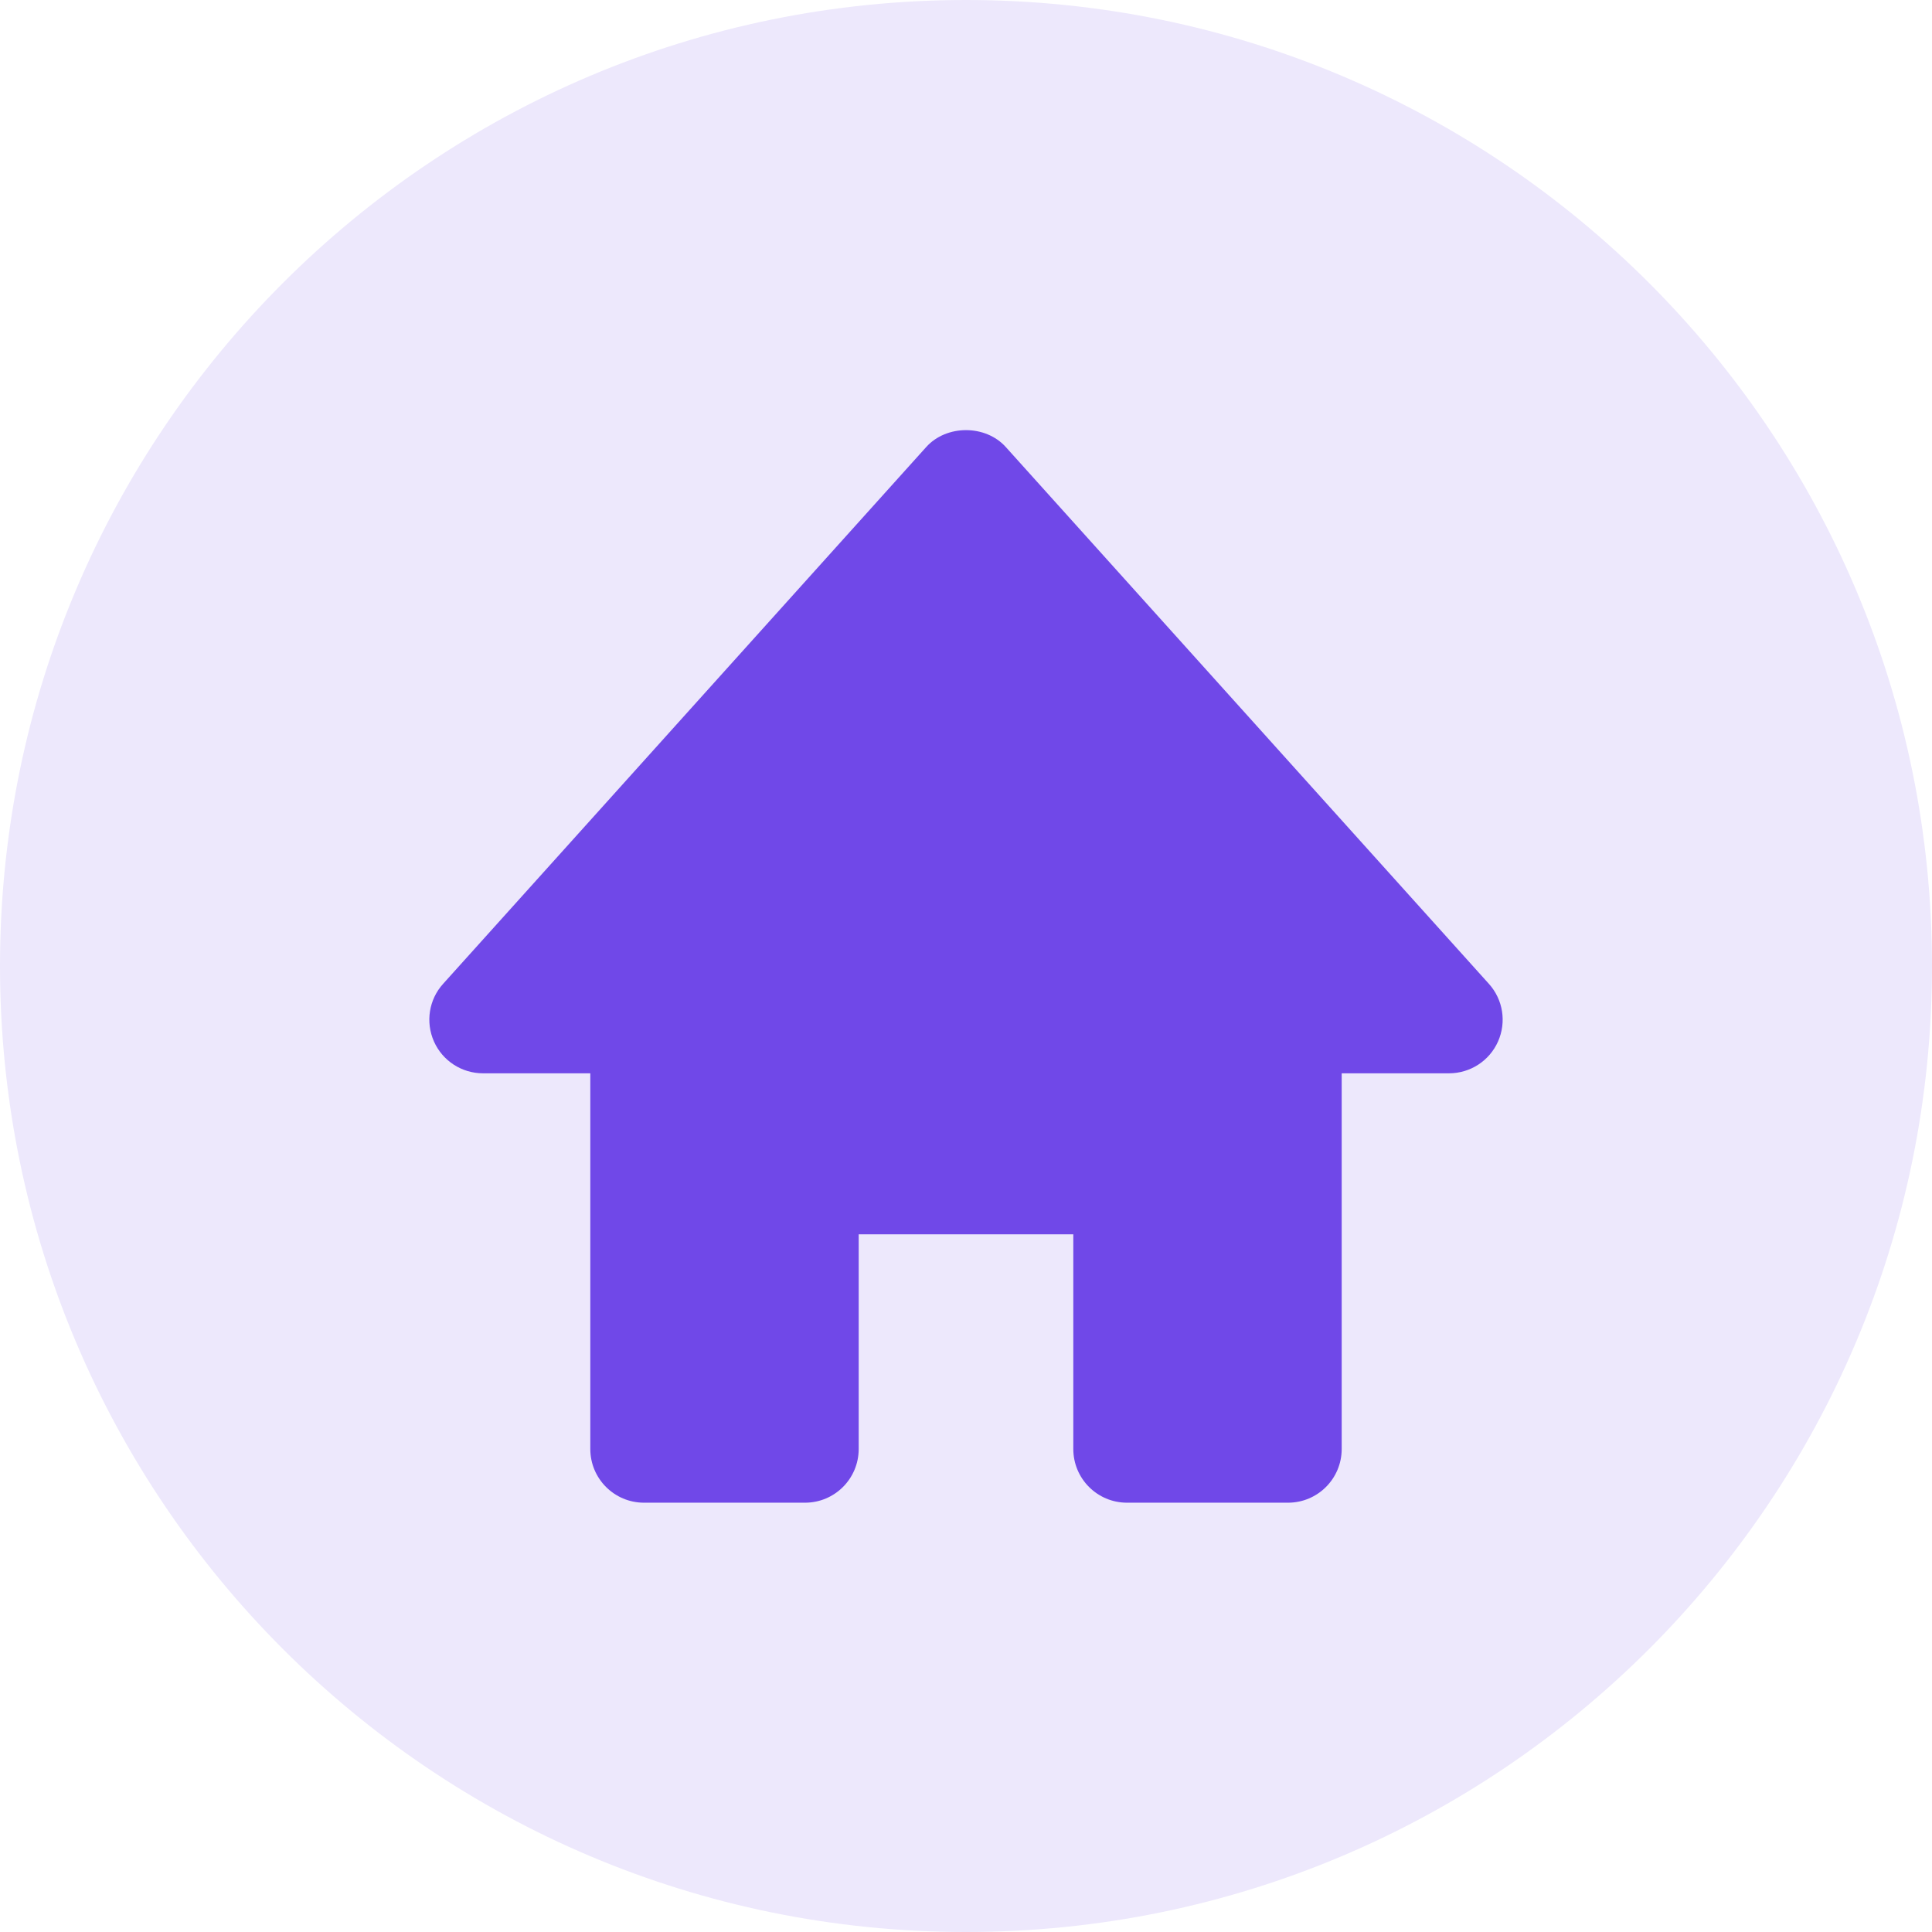
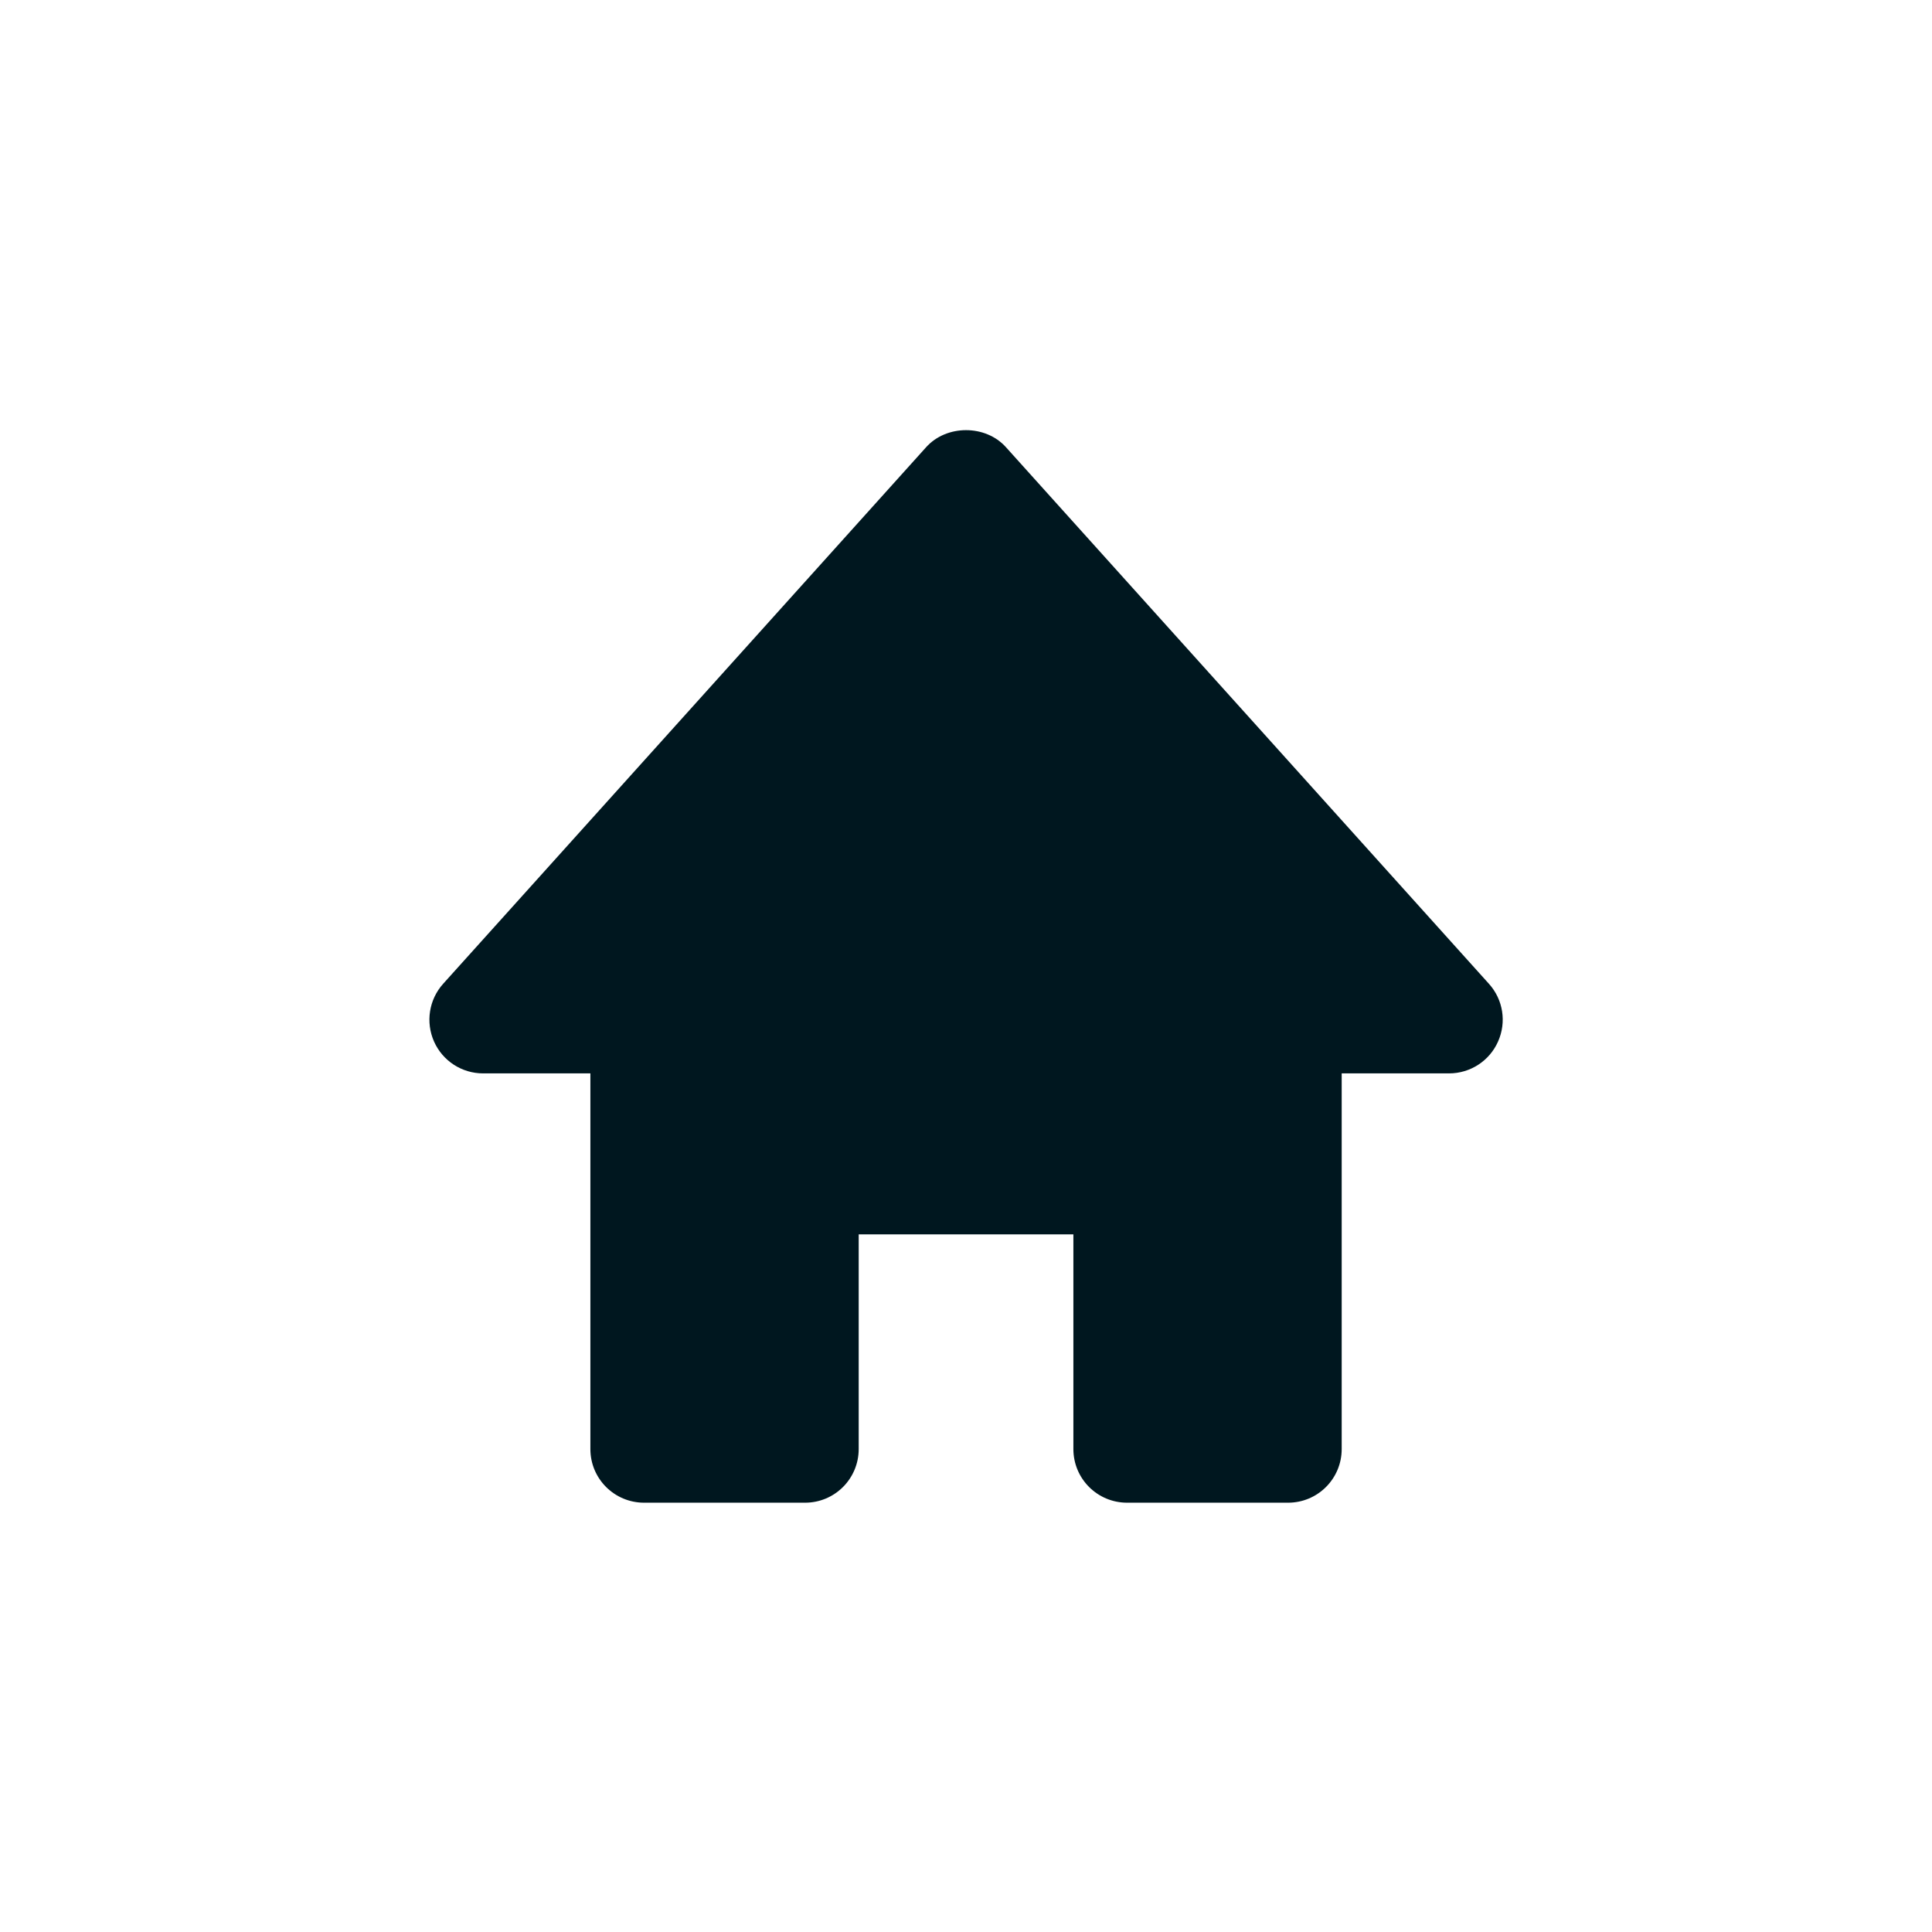
<svg xmlns="http://www.w3.org/2000/svg" width="24" height="24" viewBox="0 0 24 24" fill="none">
-   <path d="M0 12C0 5.373 5.373 0 12 0C18.627 0 24 5.373 24 12C24 18.627 18.627 24 12 24C5.373 24 0 18.627 0 12Z" fill="#EDE8FC" />
-   <path d="M18.495 12.221L12.495 5.554C12.243 5.273 11.757 5.273 11.505 5.554L5.505 12.221C5.328 12.416 5.284 12.697 5.391 12.938C5.498 13.179 5.737 13.333 6 13.333H7.333V18C7.333 18.368 7.631 18.667 8 18.667H10C10.369 18.667 10.667 18.368 10.667 18V15.333H13.333V18C13.333 18.368 13.631 18.667 14 18.667H16C16.369 18.667 16.667 18.368 16.667 18V13.333H18C18.263 13.333 18.502 13.179 18.609 12.938C18.716 12.697 18.672 12.417 18.495 12.221Z" fill="#7048E8" />
+   <path d="M18.496 12.221L12.496 5.555C12.243 5.273 11.758 5.273 11.505 5.555L5.505 12.221C5.329 12.417 5.285 12.698 5.392 12.939C5.499 13.179 5.737 13.334 6.001 13.334H7.334V18.001C7.334 18.369 7.632 18.667 8.001 18.667H10.001C10.369 18.667 10.667 18.369 10.667 18.001V15.334H13.334V18.001C13.334 18.369 13.632 18.667 14.001 18.667H16.001C16.369 18.667 16.667 18.369 16.667 18.001V13.334H18.001C18.264 13.334 18.503 13.179 18.609 12.939C18.717 12.698 18.673 12.417 18.496 12.221Z" fill="#00171F" />
</svg>
